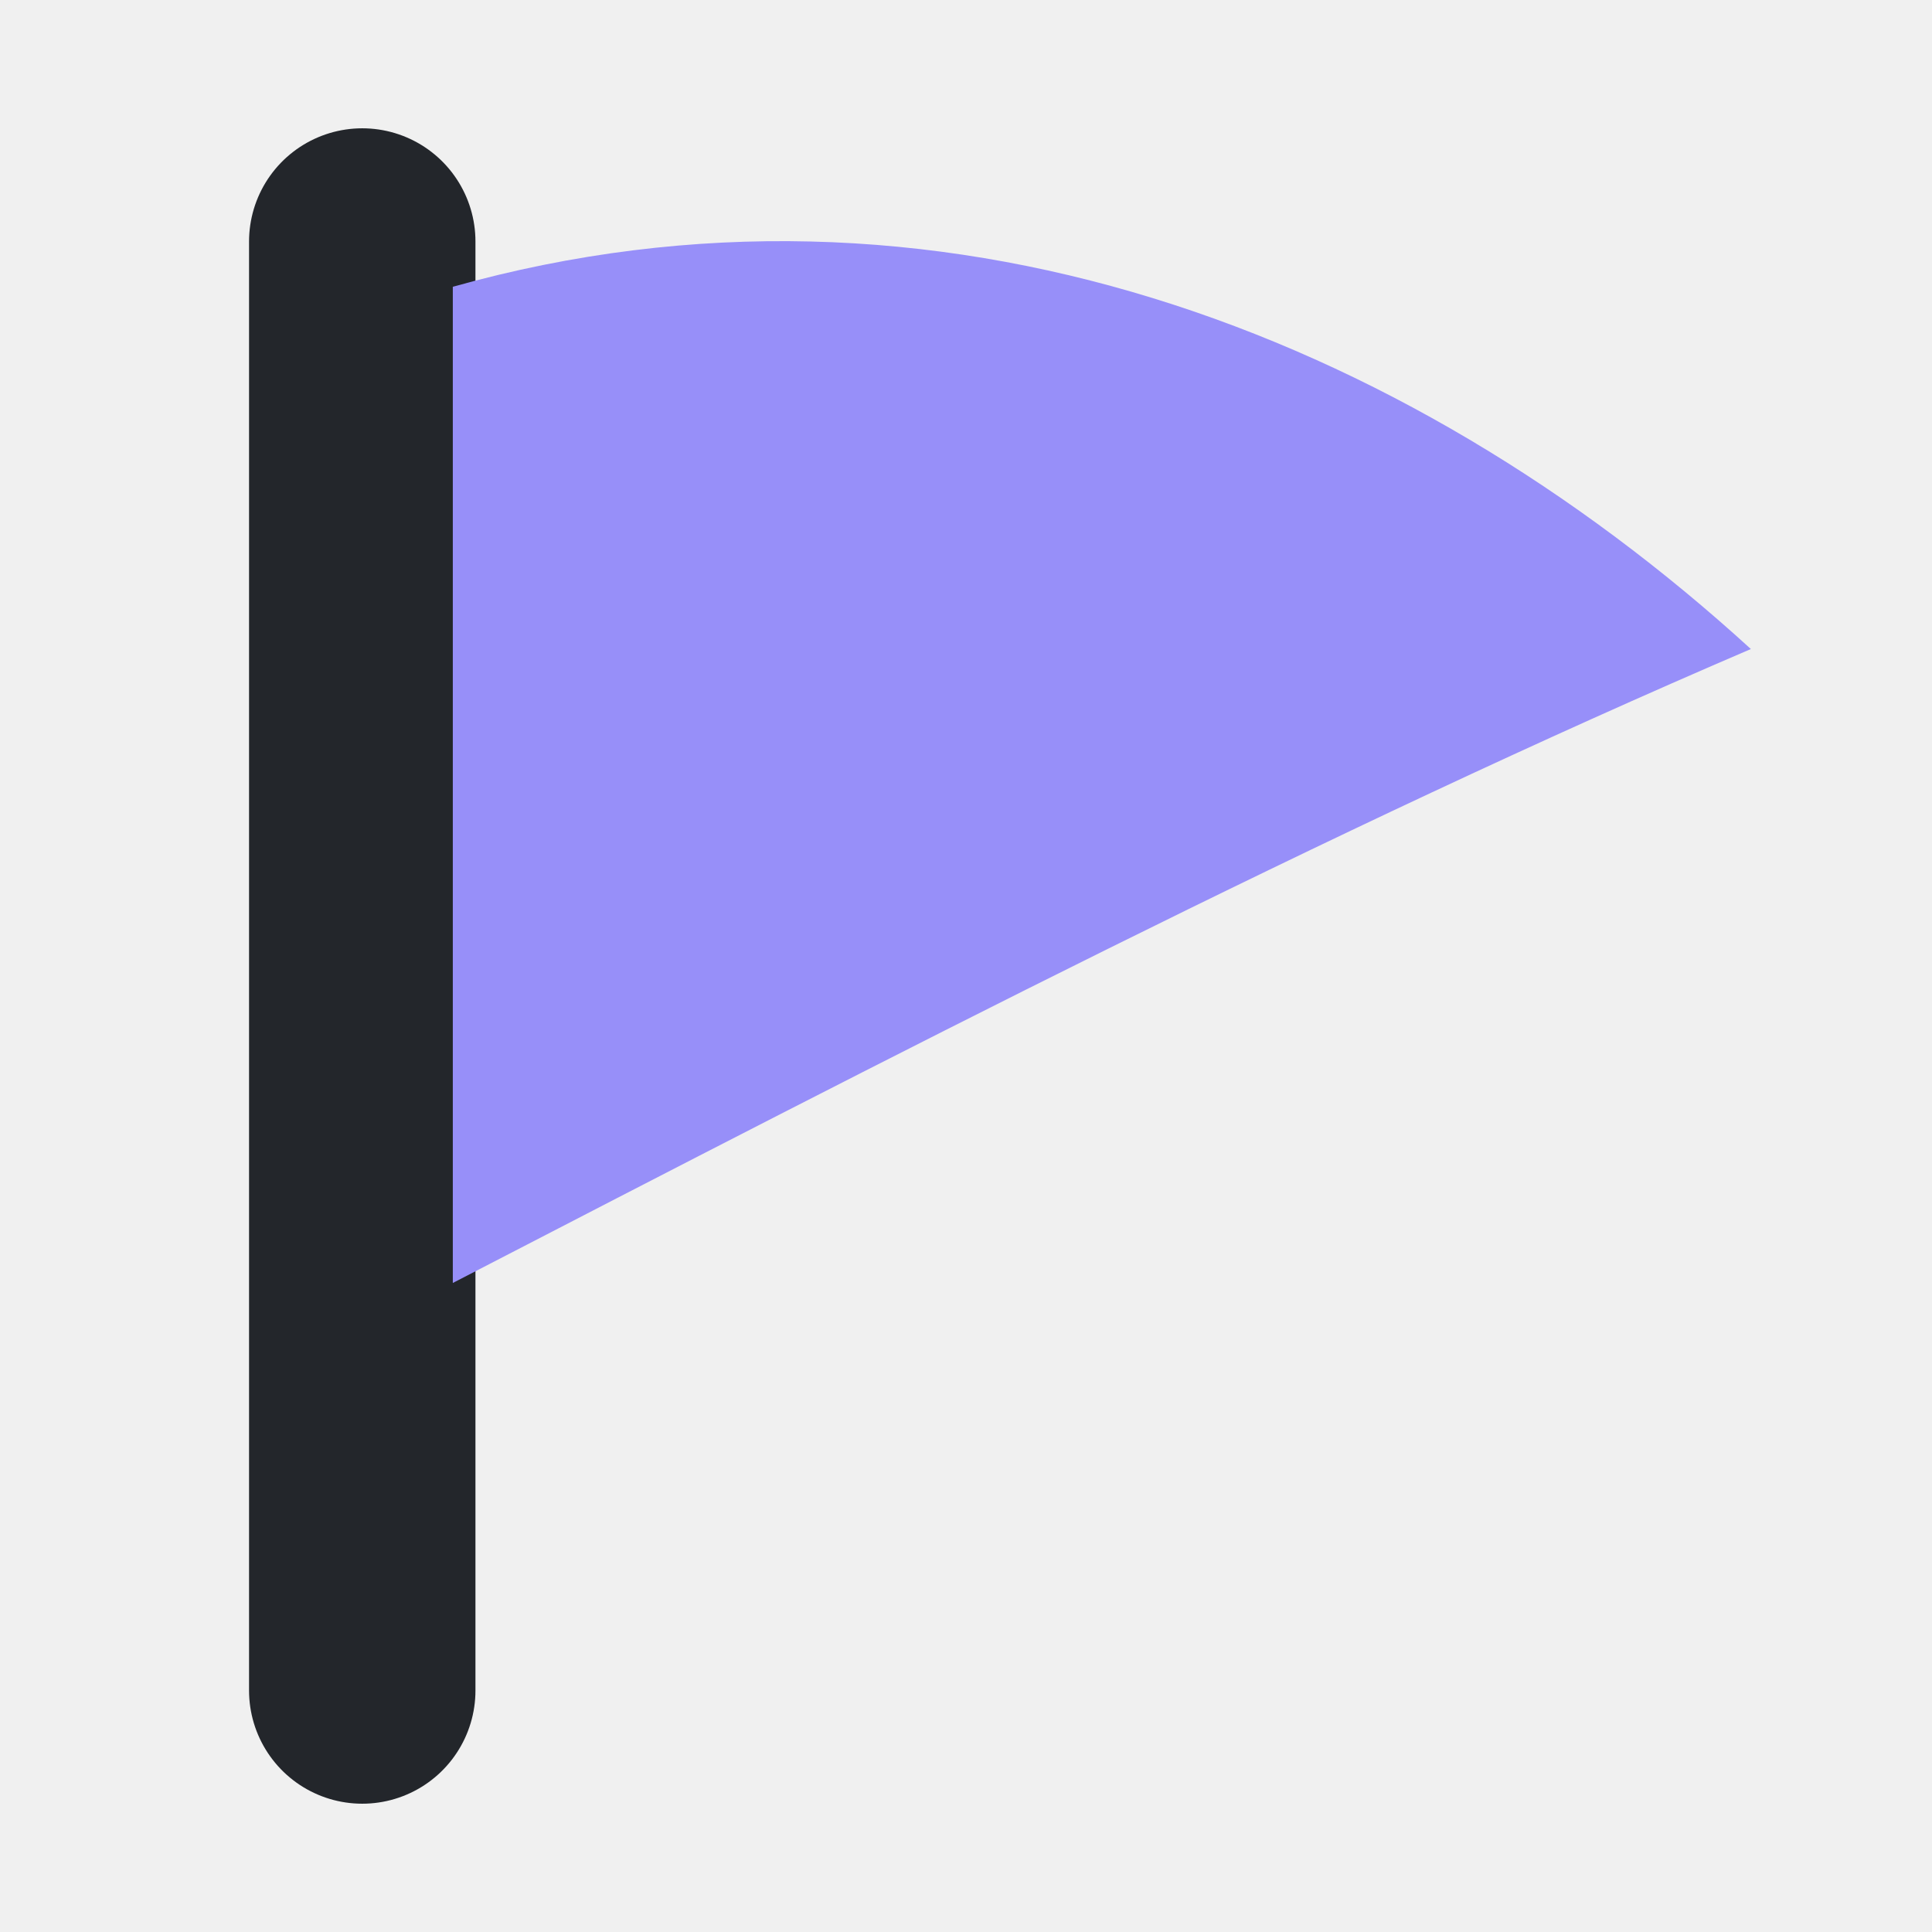
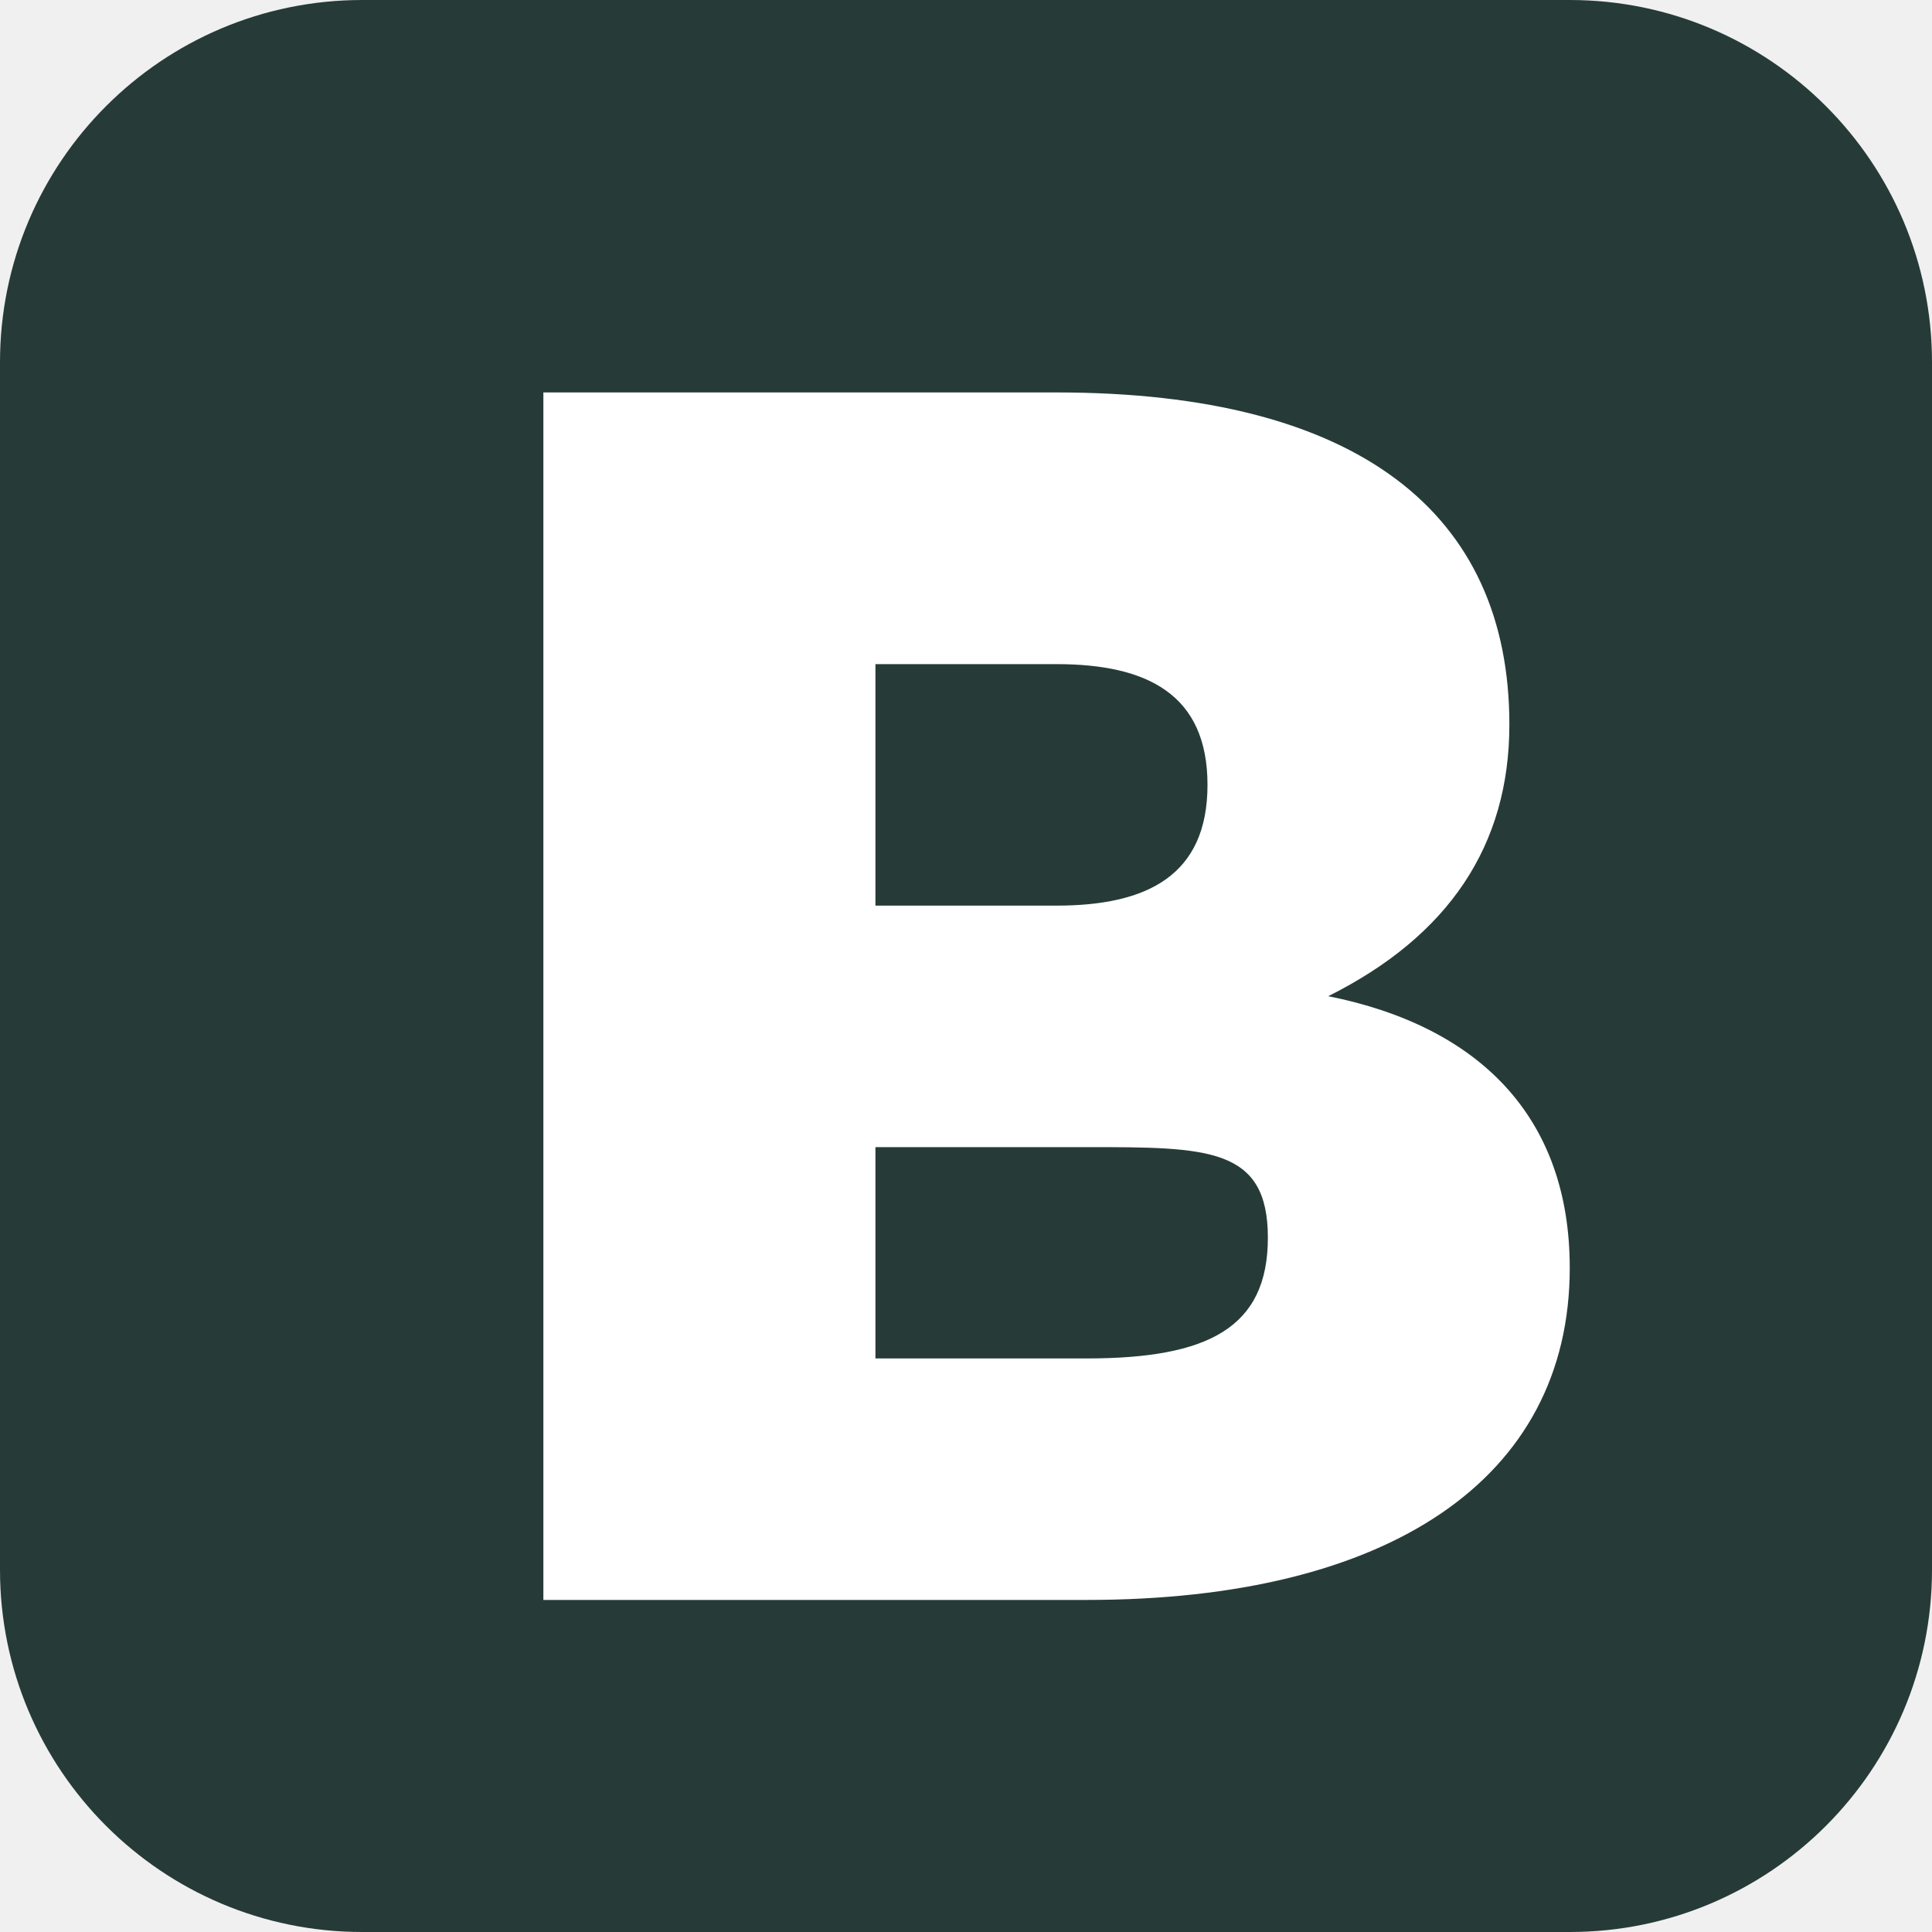
<svg xmlns="http://www.w3.org/2000/svg" viewBox="0 0 64 64" width="64" height="64" role="img" aria-label="BORA">
-   <style>.mast{stroke:#23262b}@media(prefers-color-scheme:dark){.mast{stroke:#e8eaf0}}</style>
-   <line class="mast" x1="12" y1="8" x2="12" y2="56" stroke-width="7.5" stroke-linecap="round" />
-   <path d="M15 9.5C31 5 46.5 11 58 21.5C44 27.5 29.5 35 15 42.5Z" fill="#978ff9" />
+   <rect width="64" height="64" rx="12" fill="#263b37" />
+   <path d="M18 13h17c10 0 15 4 15 11 0 4-2 7-6 9 5 1 8 4 8 9 0 7-6 11-16 11H18V13Zm11 9v8h6c3 0 5-1 5-4s-2-4-5-4h-6Zm0 16v7h7c4 0 6-1 6-4s-2-3-6-3h-7Z" fill="#fff" />
</svg>
